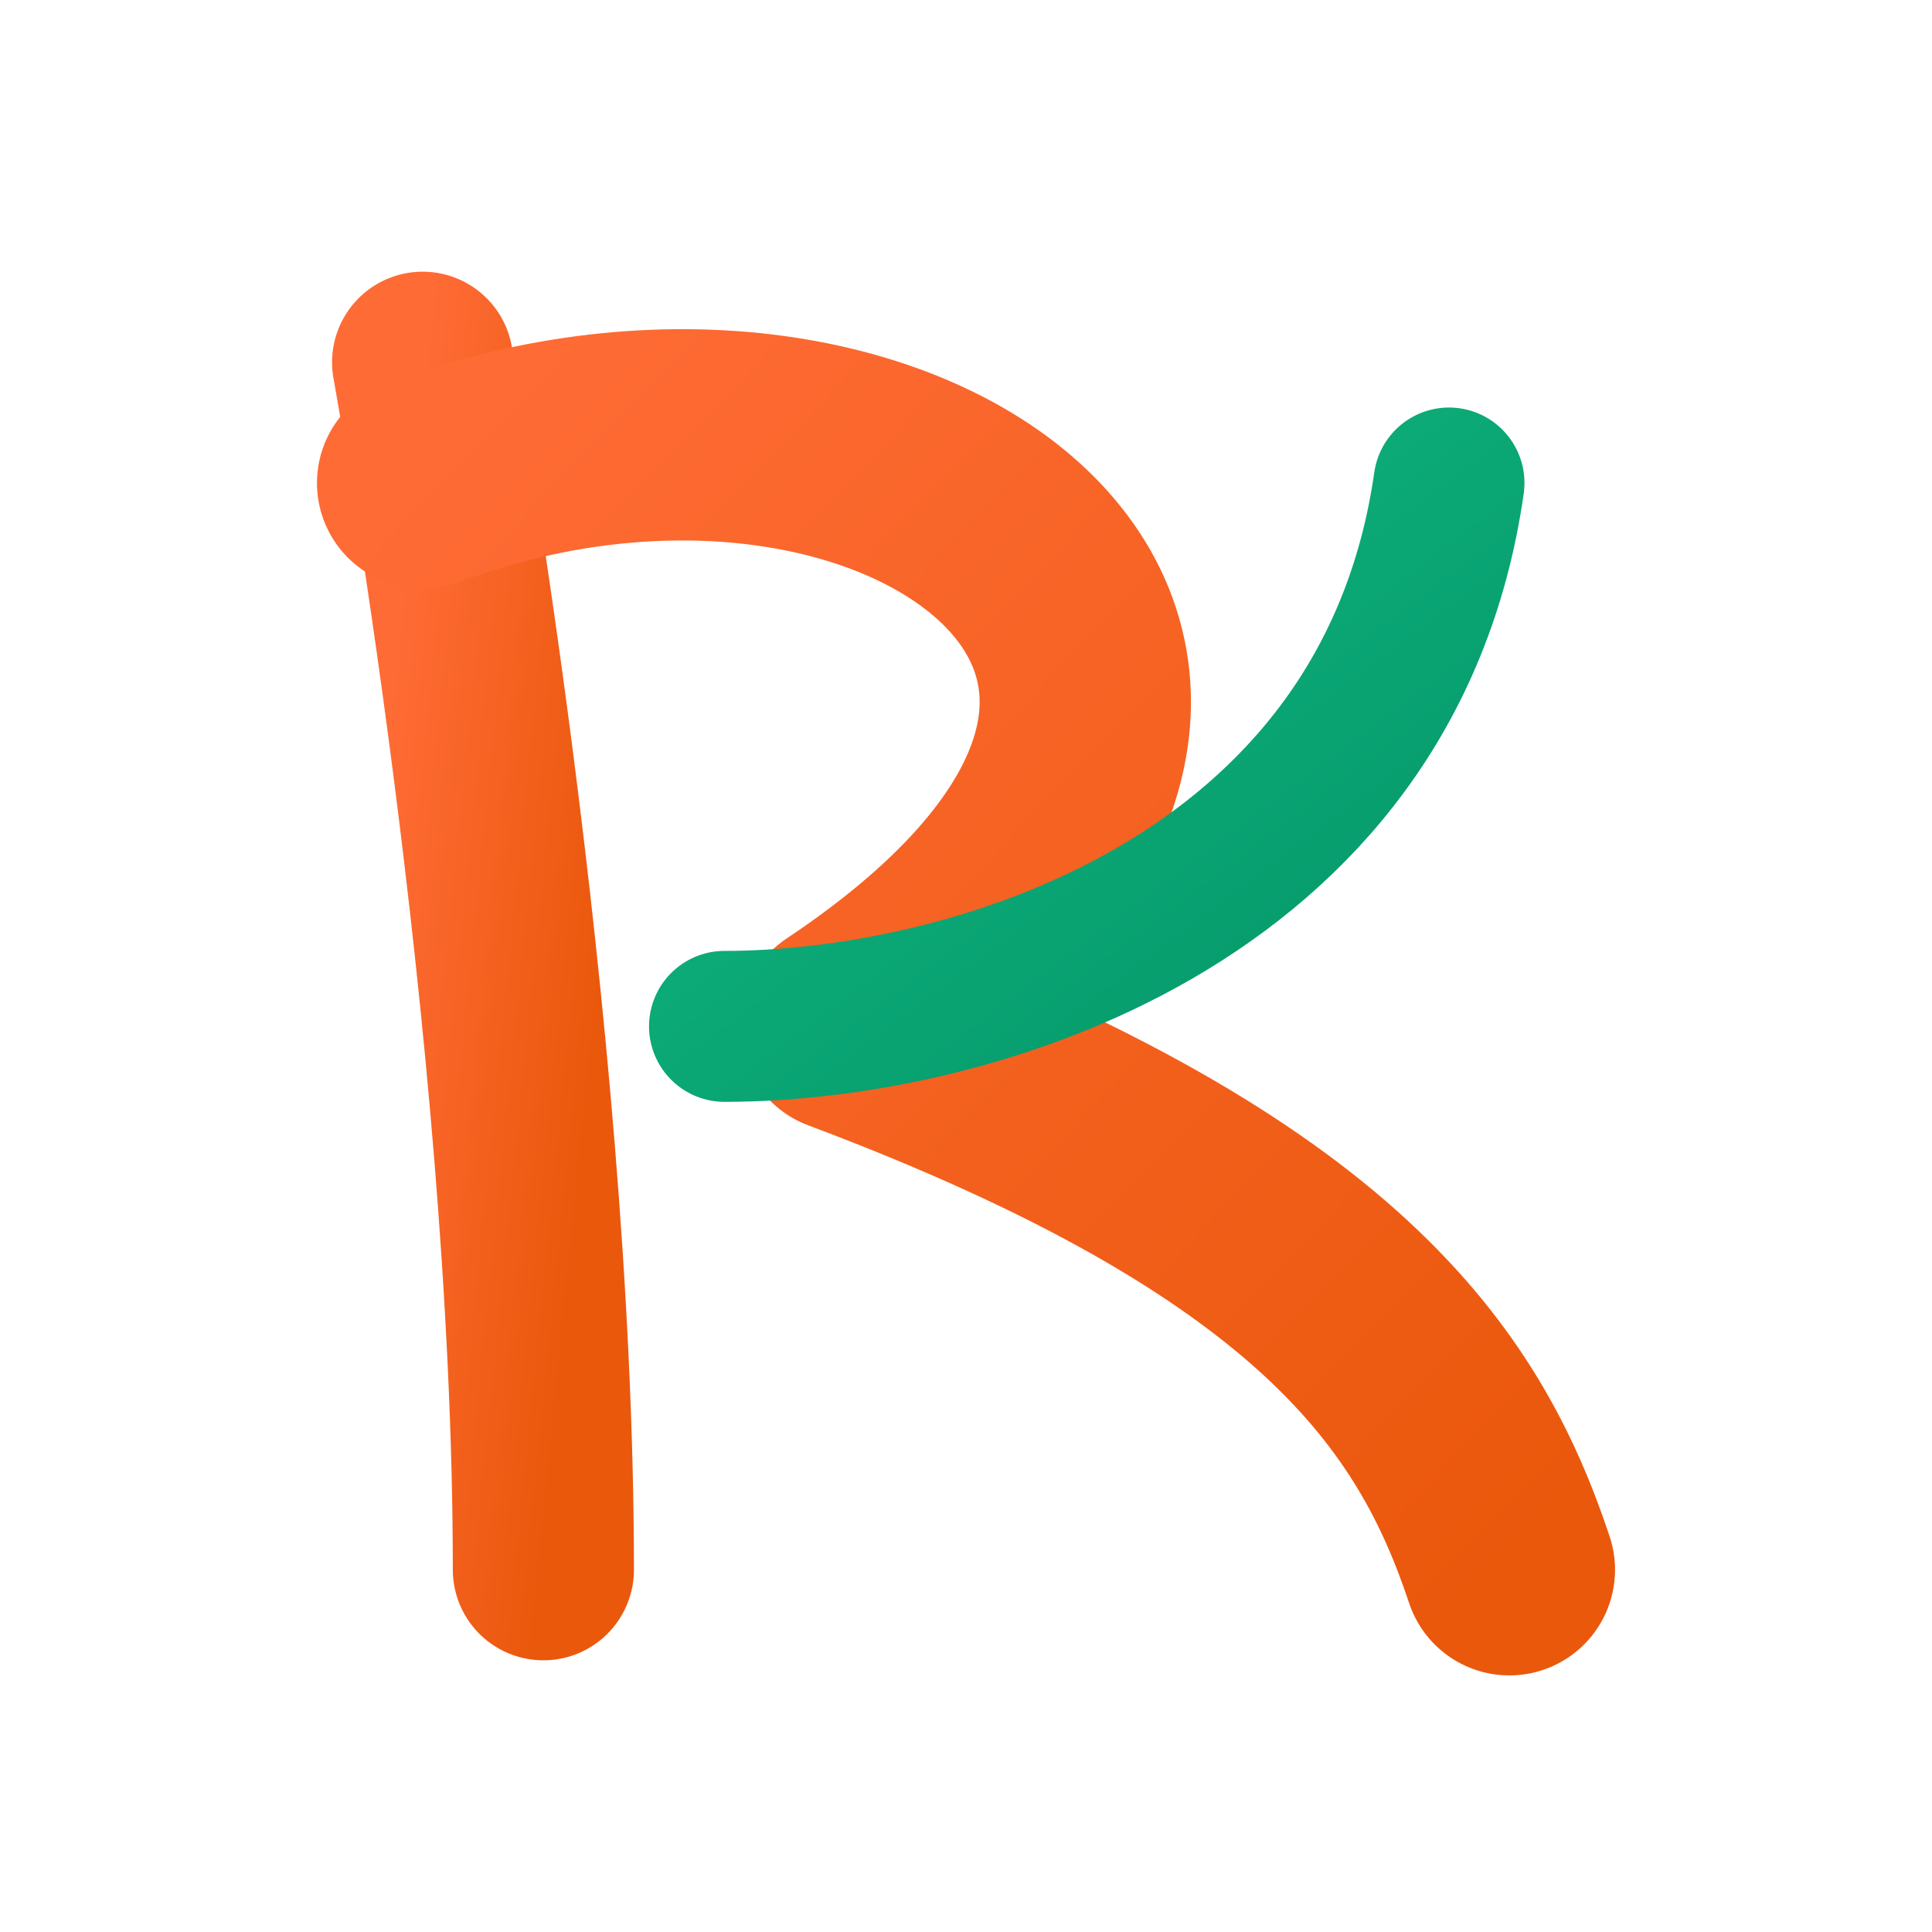
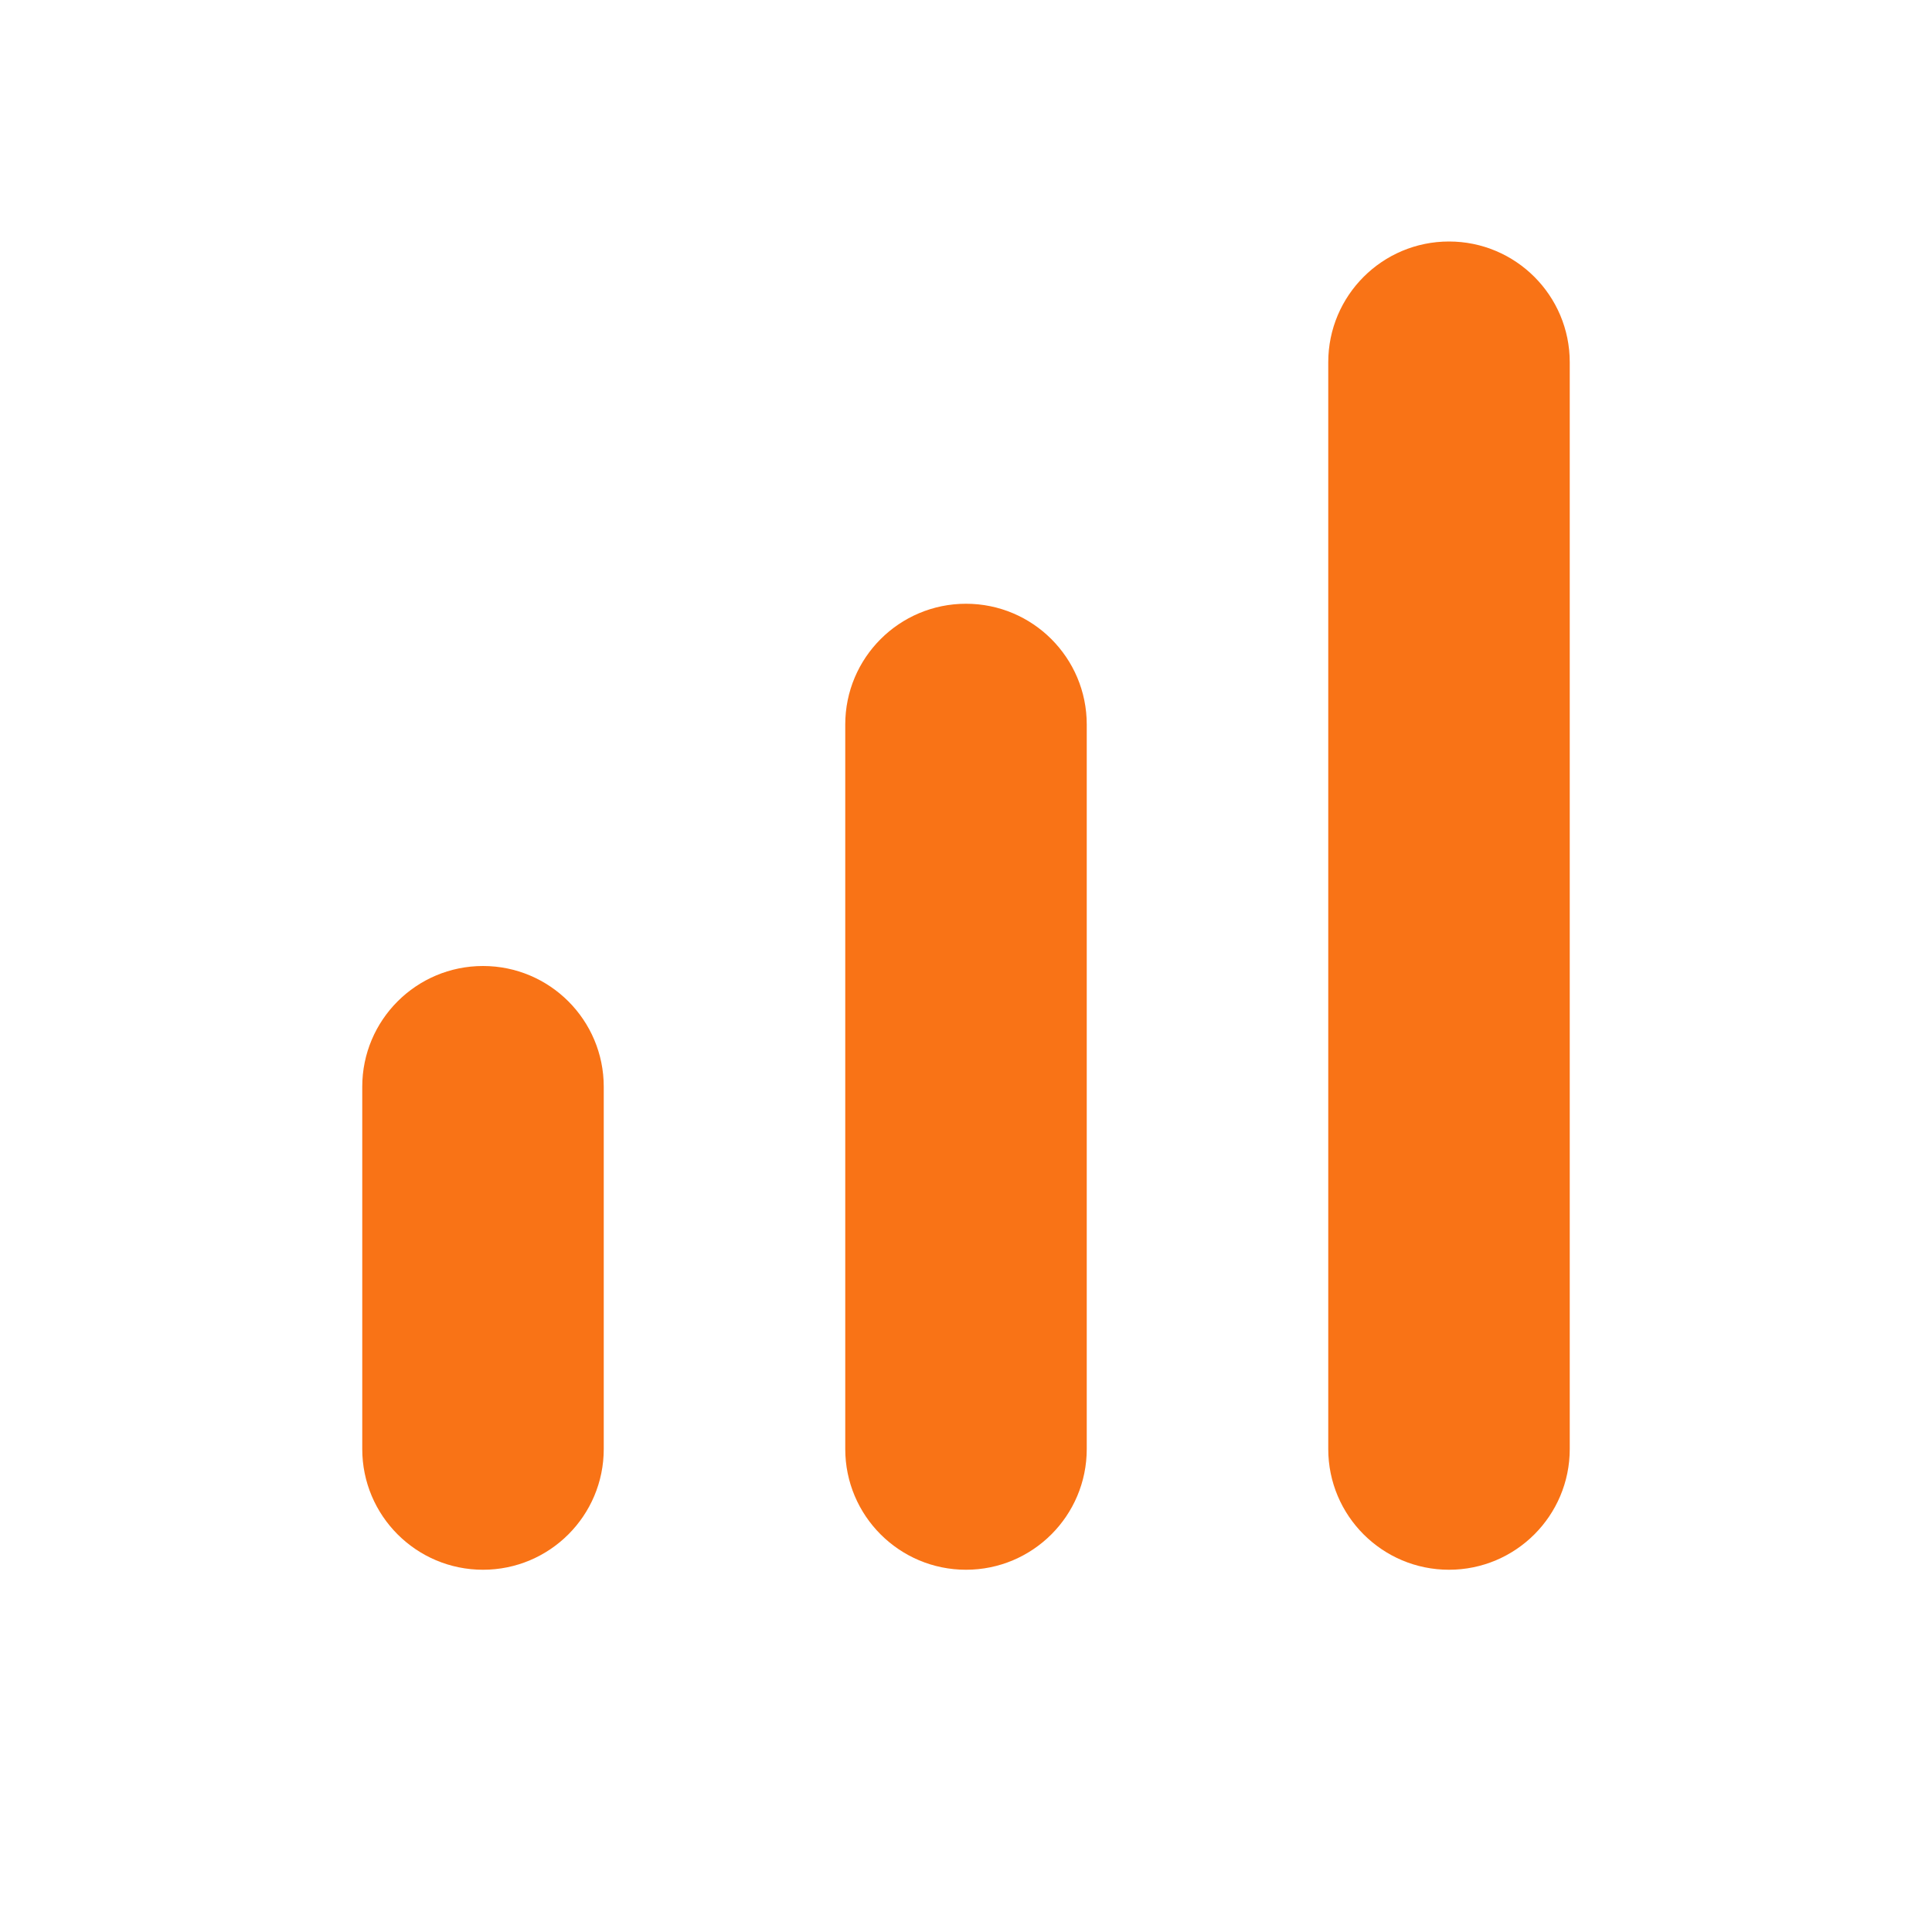
- <svg xmlns="http://www.w3.org/2000/svg" viewBox="0 0 32 32" width="32" height="32">
-   <defs>
-     <linearGradient id="glowOrange" x1="0%" y1="0%" x2="100%" y2="100%">
-       <stop offset="0%" stop-color="#ff6b35" />
-       <stop offset="100%" stop-color="#ea580c" />
-     </linearGradient>
-     <linearGradient id="glowGreen" x1="0%" y1="0%" x2="100%" y2="100%">
-       <stop offset="0%" stop-color="#10b981" />
-       <stop offset="100%" stop-color="#059669" />
-     </linearGradient>
-   </defs>
-   <path d="M7 6 C7 6, 9 17, 9 26" stroke="url(#glowOrange)" stroke-width="3" stroke-linecap="round" fill="none" />
-   <path d="M7 8 C15 5, 23 11, 14 17 C22 20, 24 23, 25 26" stroke="url(#glowOrange)" stroke-width="3.5" stroke-linecap="round" stroke-linejoin="round" fill="none" />
-   <path d="M12 17 C16 17, 23 15, 24 8" stroke="url(#glowGreen)" stroke-width="2.5" stroke-linecap="round" fill="none" />
+ <svg xmlns="http://www.w3.org/2000/svg" viewBox="0 0 32 32" width="32" height="32" fill="none">
+   <rect x="6" y="16" width="4" height="10" rx="2" fill="#f97316" />
+   <rect x="14" y="10" width="4" height="16" rx="2" fill="#f97316" />
+   <rect x="22" y="4" width="4" height="22" rx="2" fill="#f97316" />
</svg>
